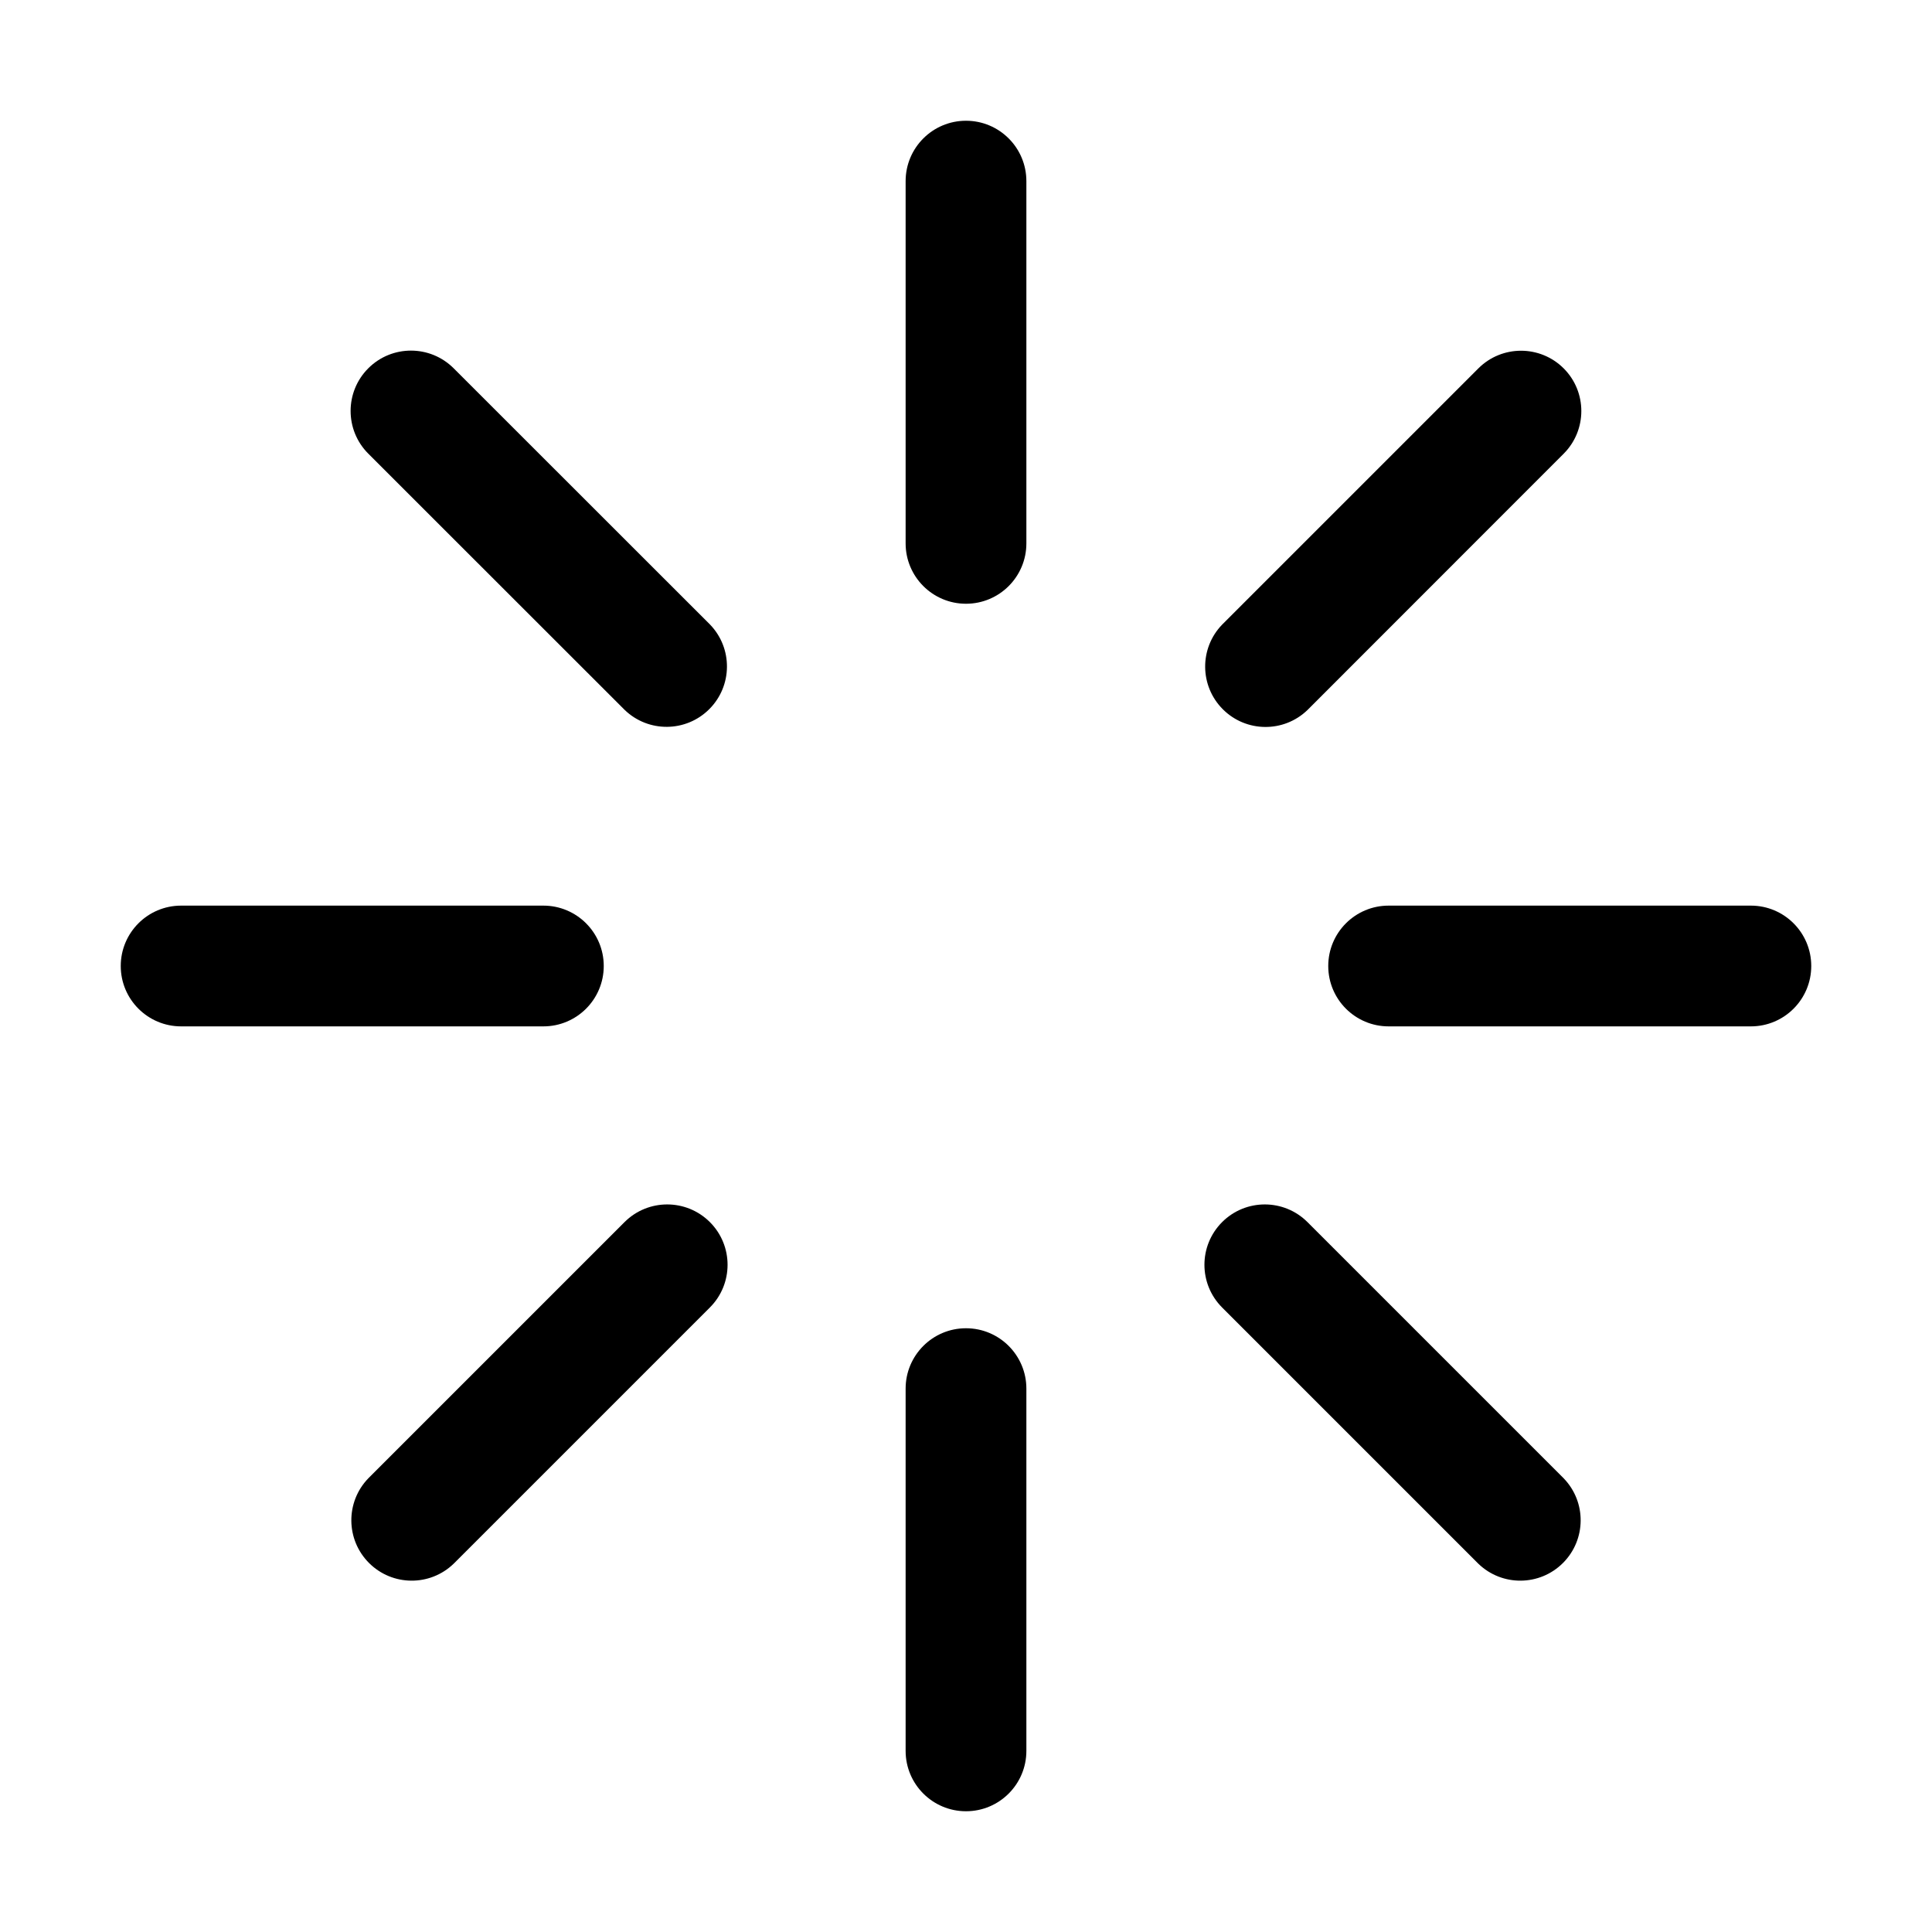
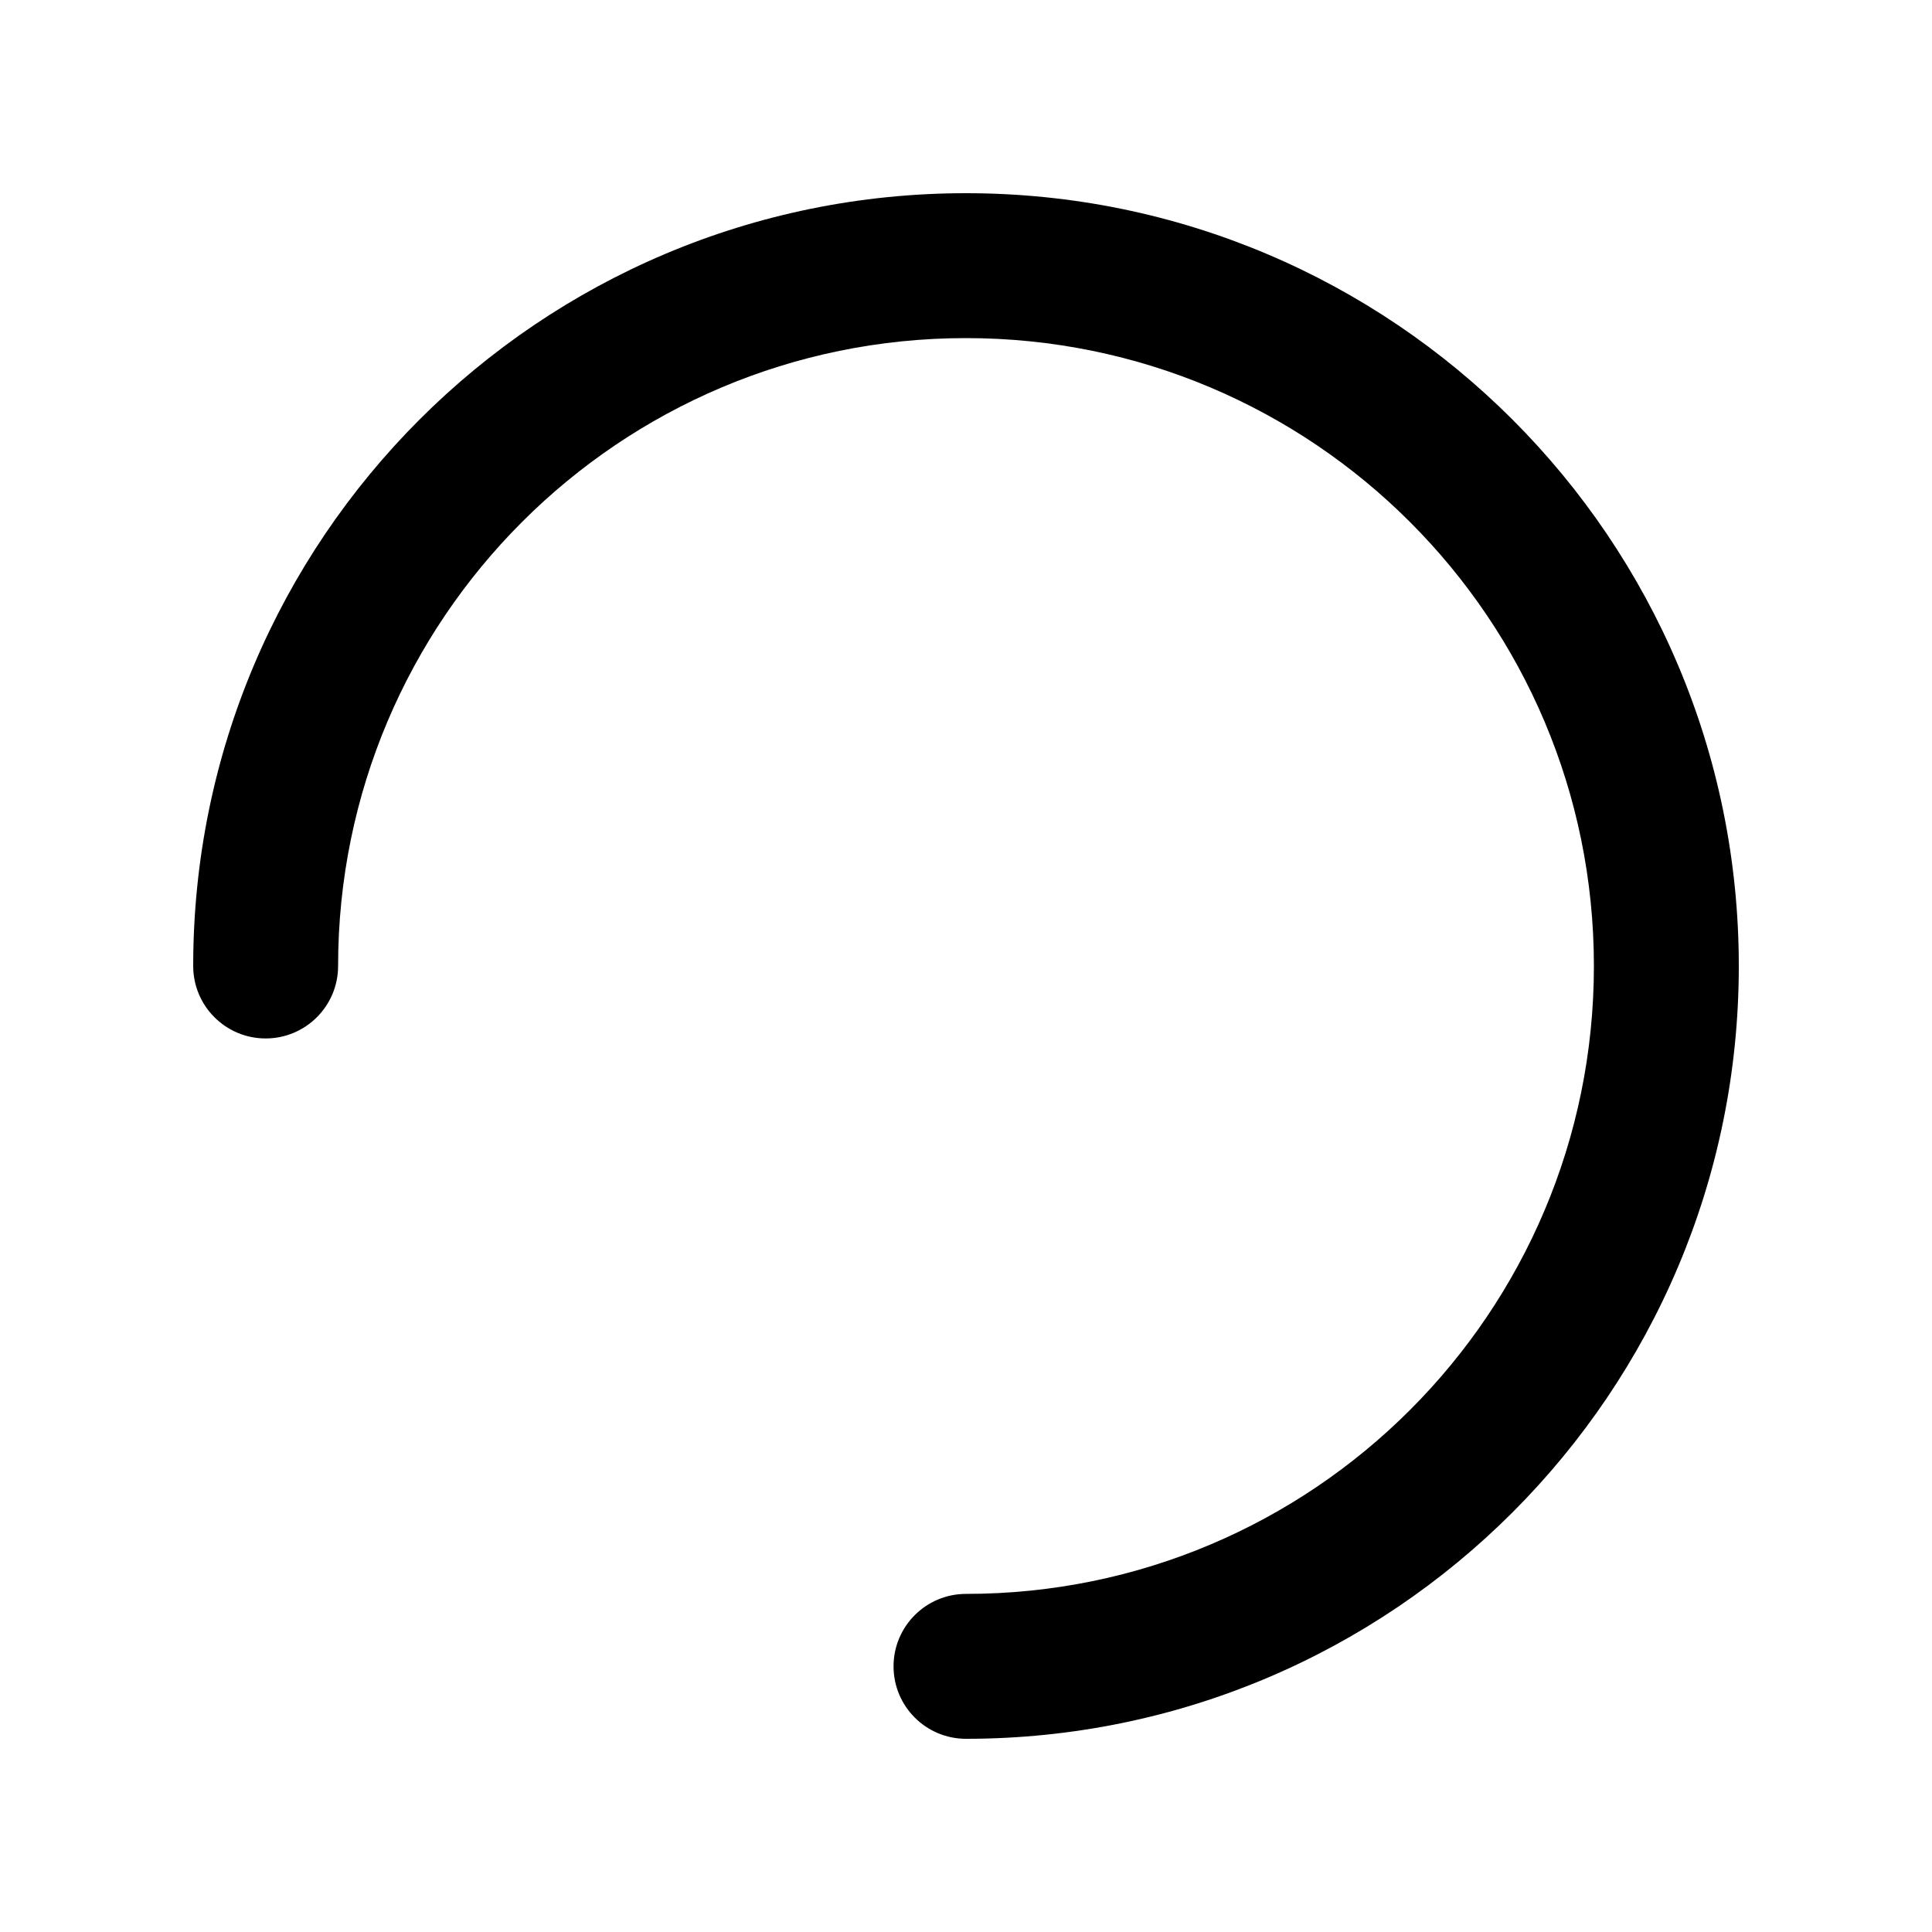
- <svg xmlns="http://www.w3.org/2000/svg" width="1em" height="1em" preserveAspectRatio="xMidYMid meet" viewBox="0 0 1024 1024" style="-ms-transform: rotate(360deg); -webkit-transform: rotate(360deg); transform: rotate(360deg);">
-   <path fill="currentColor" d="M512 64a32 32 0 0 1 32 32v192a32 32 0 0 1-64 0V96a32 32 0 0 1 32-32zm0 640a32 32 0 0 1 32 32v192a32 32 0 1 1-64 0V736a32 32 0 0 1 32-32zm448-192a32 32 0 0 1-32 32H736a32 32 0 1 1 0-64h192a32 32 0 0 1 32 32zm-640 0a32 32 0 0 1-32 32H96a32 32 0 0 1 0-64h192a32 32 0 0 1 32 32zM195.2 195.2a32 32 0 0 1 45.248 0L376.32 331.008a32 32 0 0 1-45.248 45.248L195.2 240.448a32 32 0 0 1 0-45.248zm452.544 452.544a32 32 0 0 1 45.248 0L828.8 783.552a32 32 0 0 1-45.248 45.248L647.744 692.992a32 32 0 0 1 0-45.248zM828.8 195.264a32 32 0 0 1 0 45.184L692.992 376.32a32 32 0 0 1-45.248-45.248l135.808-135.808a32 32 0 0 1 45.248 0zm-452.544 452.48a32 32 0 0 1 0 45.248L240.448 828.8a32 32 0 0 1-45.248-45.248l135.808-135.808a32 32 0 0 1 45.248 0z" />
+ <svg xmlns="http://www.w3.org/2000/svg" width="1em" height="1em" preserveAspectRatio="xMidYMid meet" viewBox="0 0 20 20" style="-ms-transform: rotate(360deg); -webkit-transform: rotate(360deg); transform: rotate(360deg);">
+   <g fill="none">
+     <path d="M10 3.5A6.5 6.5 0 0 0 3.5 10A.75.75 0 0 1 2 10a8 8 0 1 1 8 8a.75.75 0 0 1 0-1.5a6.5 6.5 0 1 0 0-13z" fill="currentColor" />
+   </g>
</svg>
